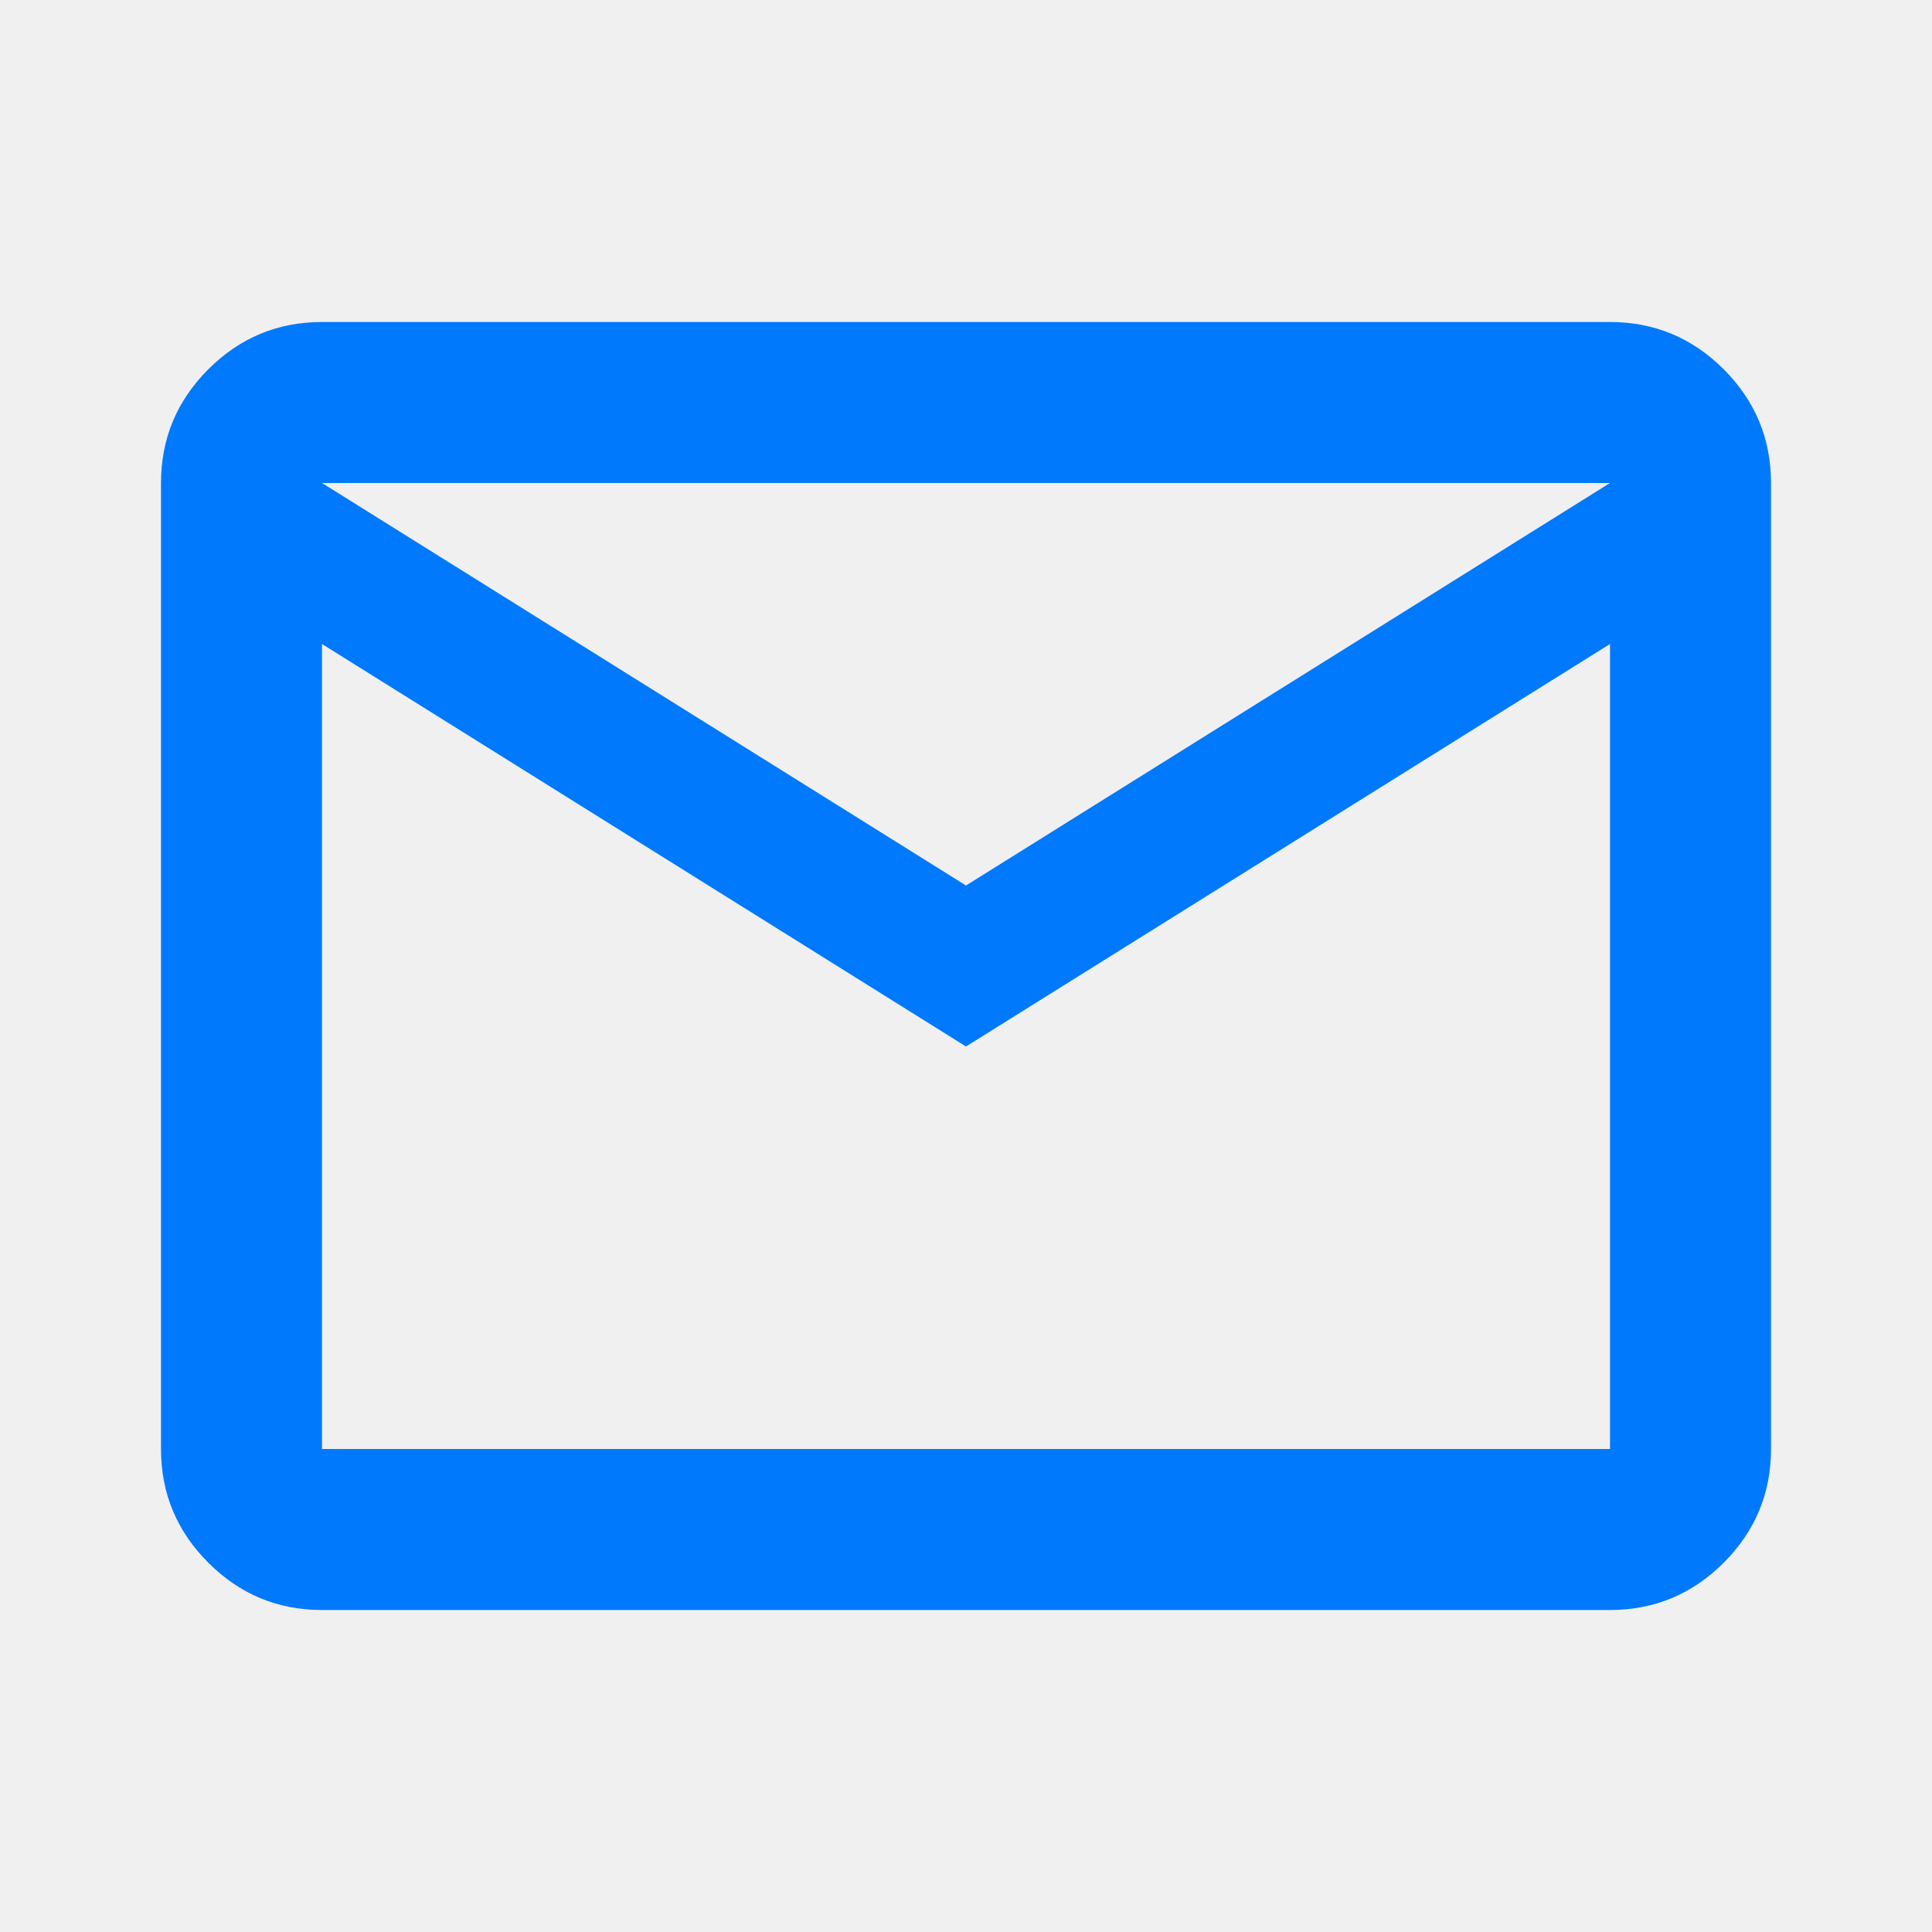
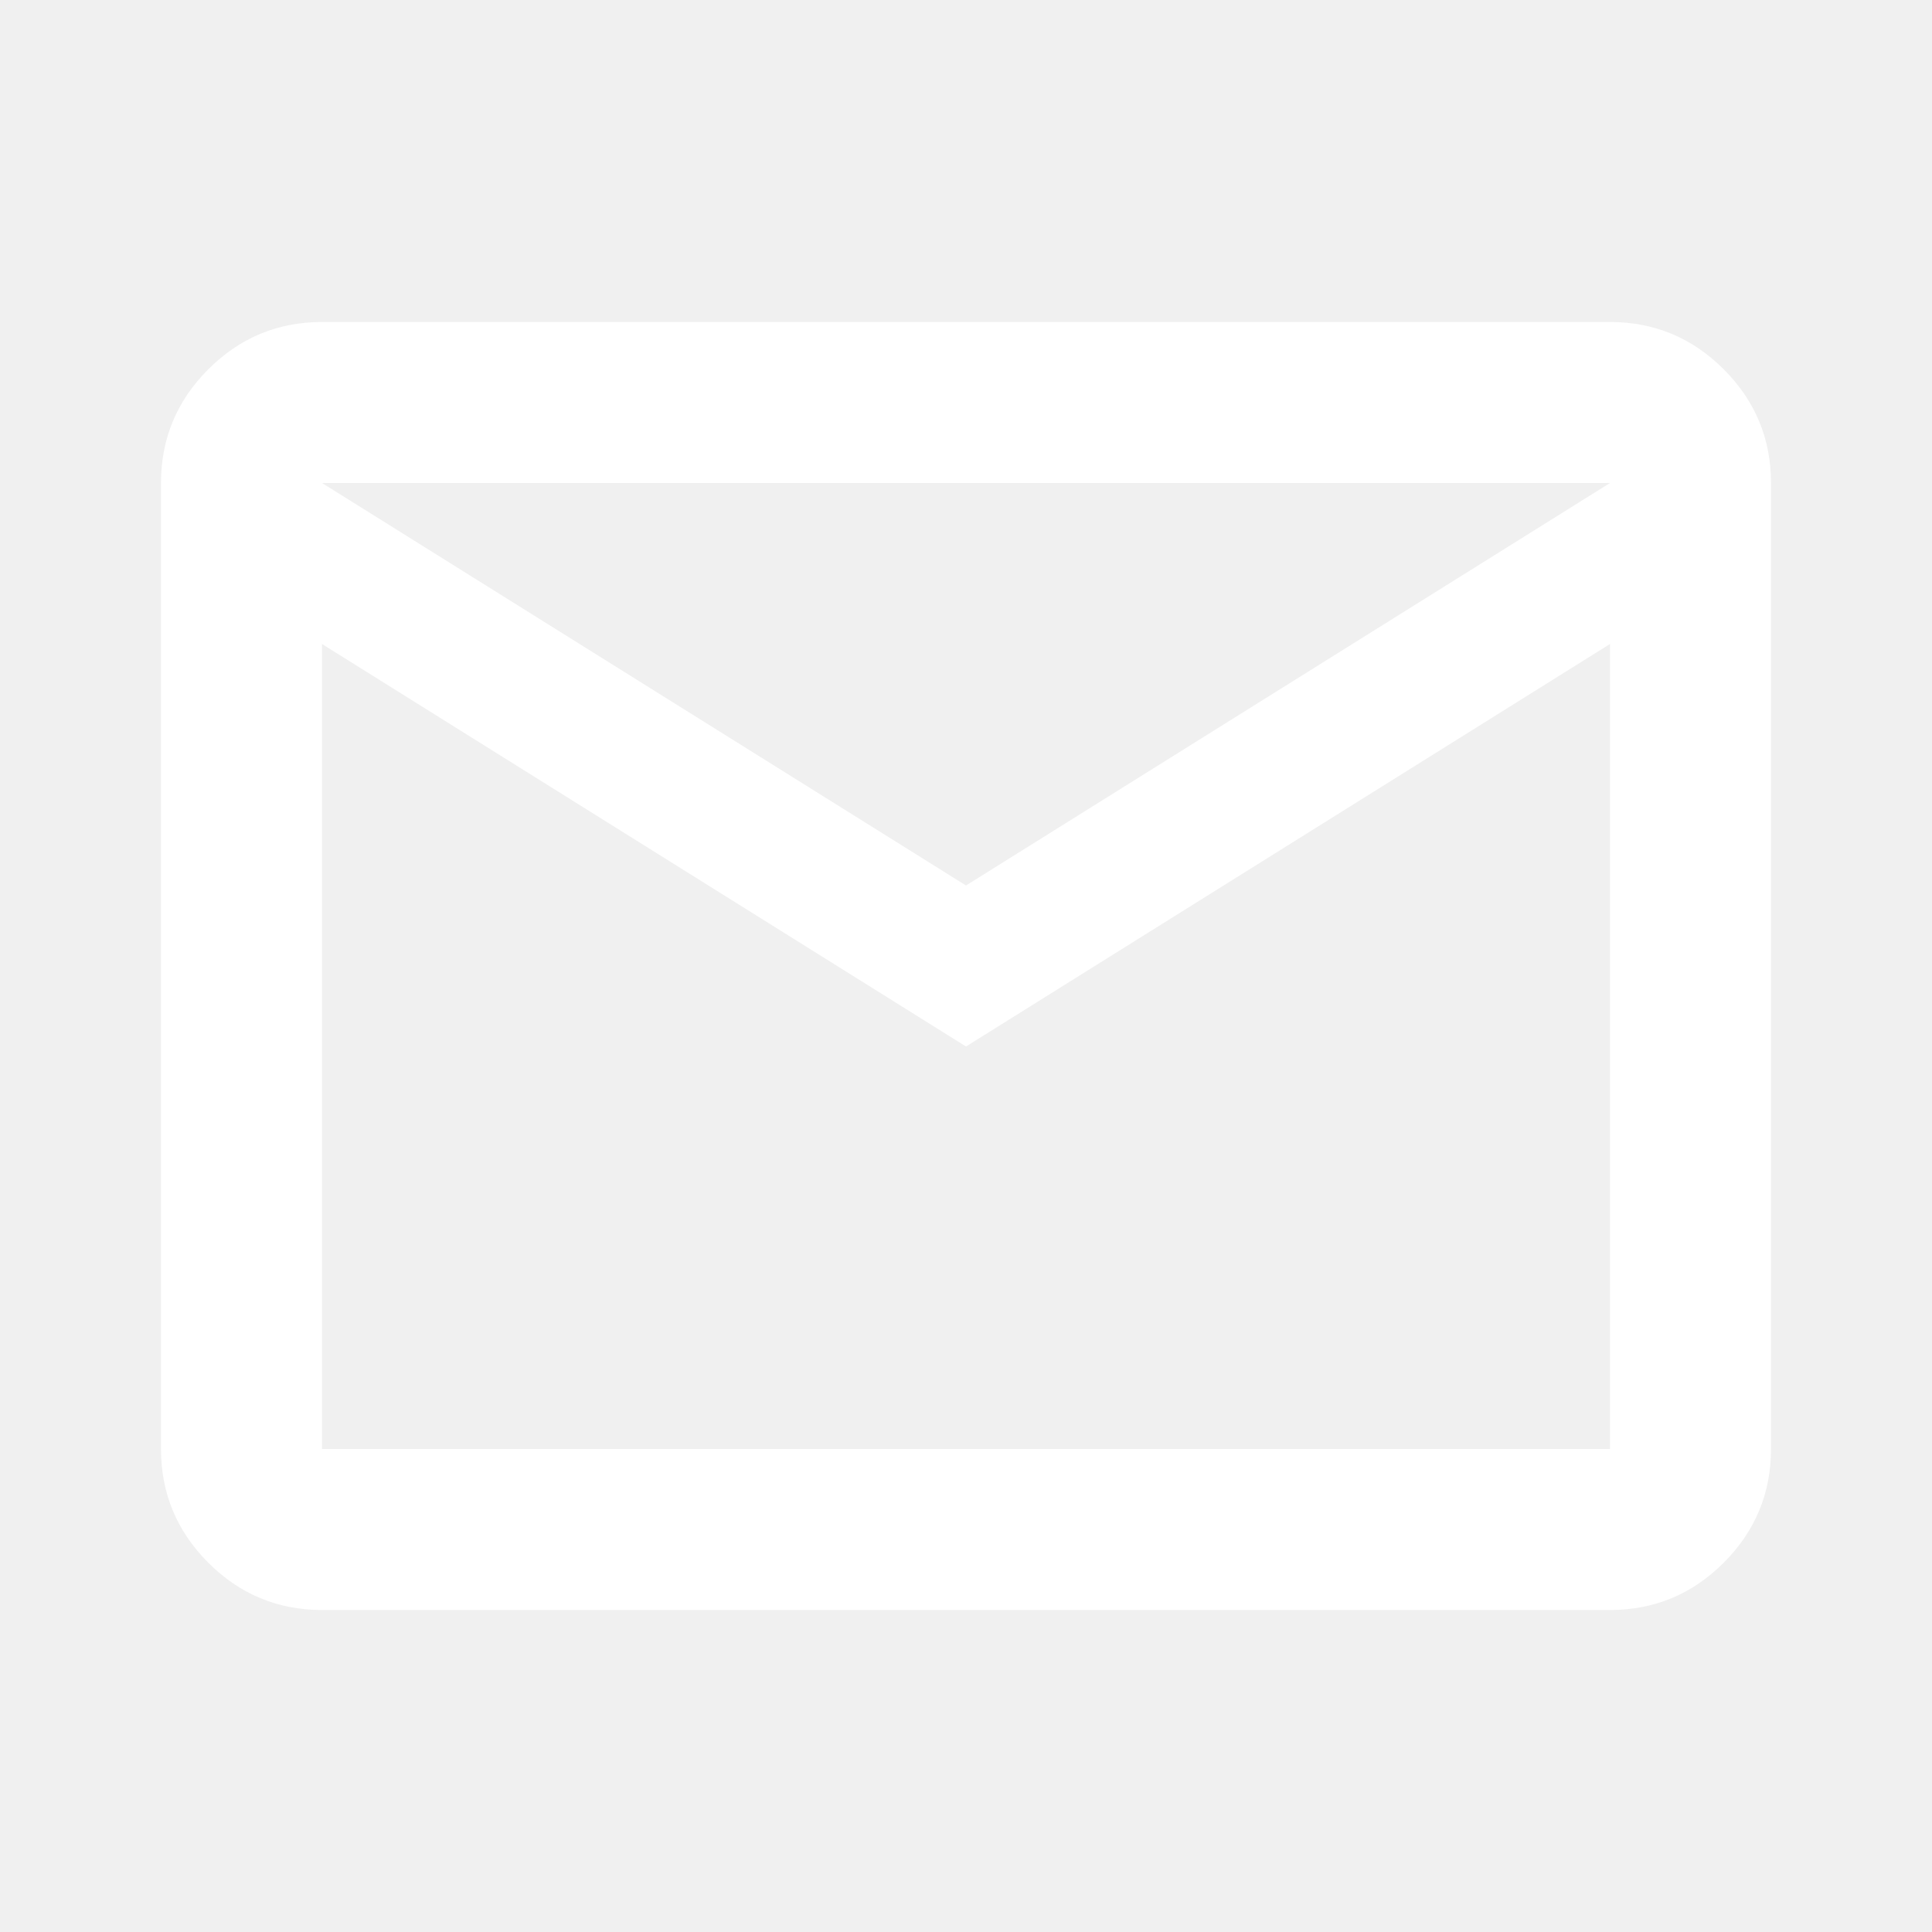
- <svg xmlns="http://www.w3.org/2000/svg" fill="#0179fd" height="24" viewBox="0 -960 960 960" width="24">
+ <svg xmlns="http://www.w3.org/2000/svg" fill="#ffffff" height="35" viewBox="0 -960 960 960" width="35">
  <path d="M160-160q-33 0-56.5-23.5T80-240v-480q0-33 23.5-56.5T160-800h640q33 0 56.5 23.5T880-720v480q0 33-23.5 56.5T800-160H160Zm320-280L160-640v400h640v-400L480-440Zm0-80 320-200H160l320 200ZM160-640v-80 480-400Z" />
</svg>
